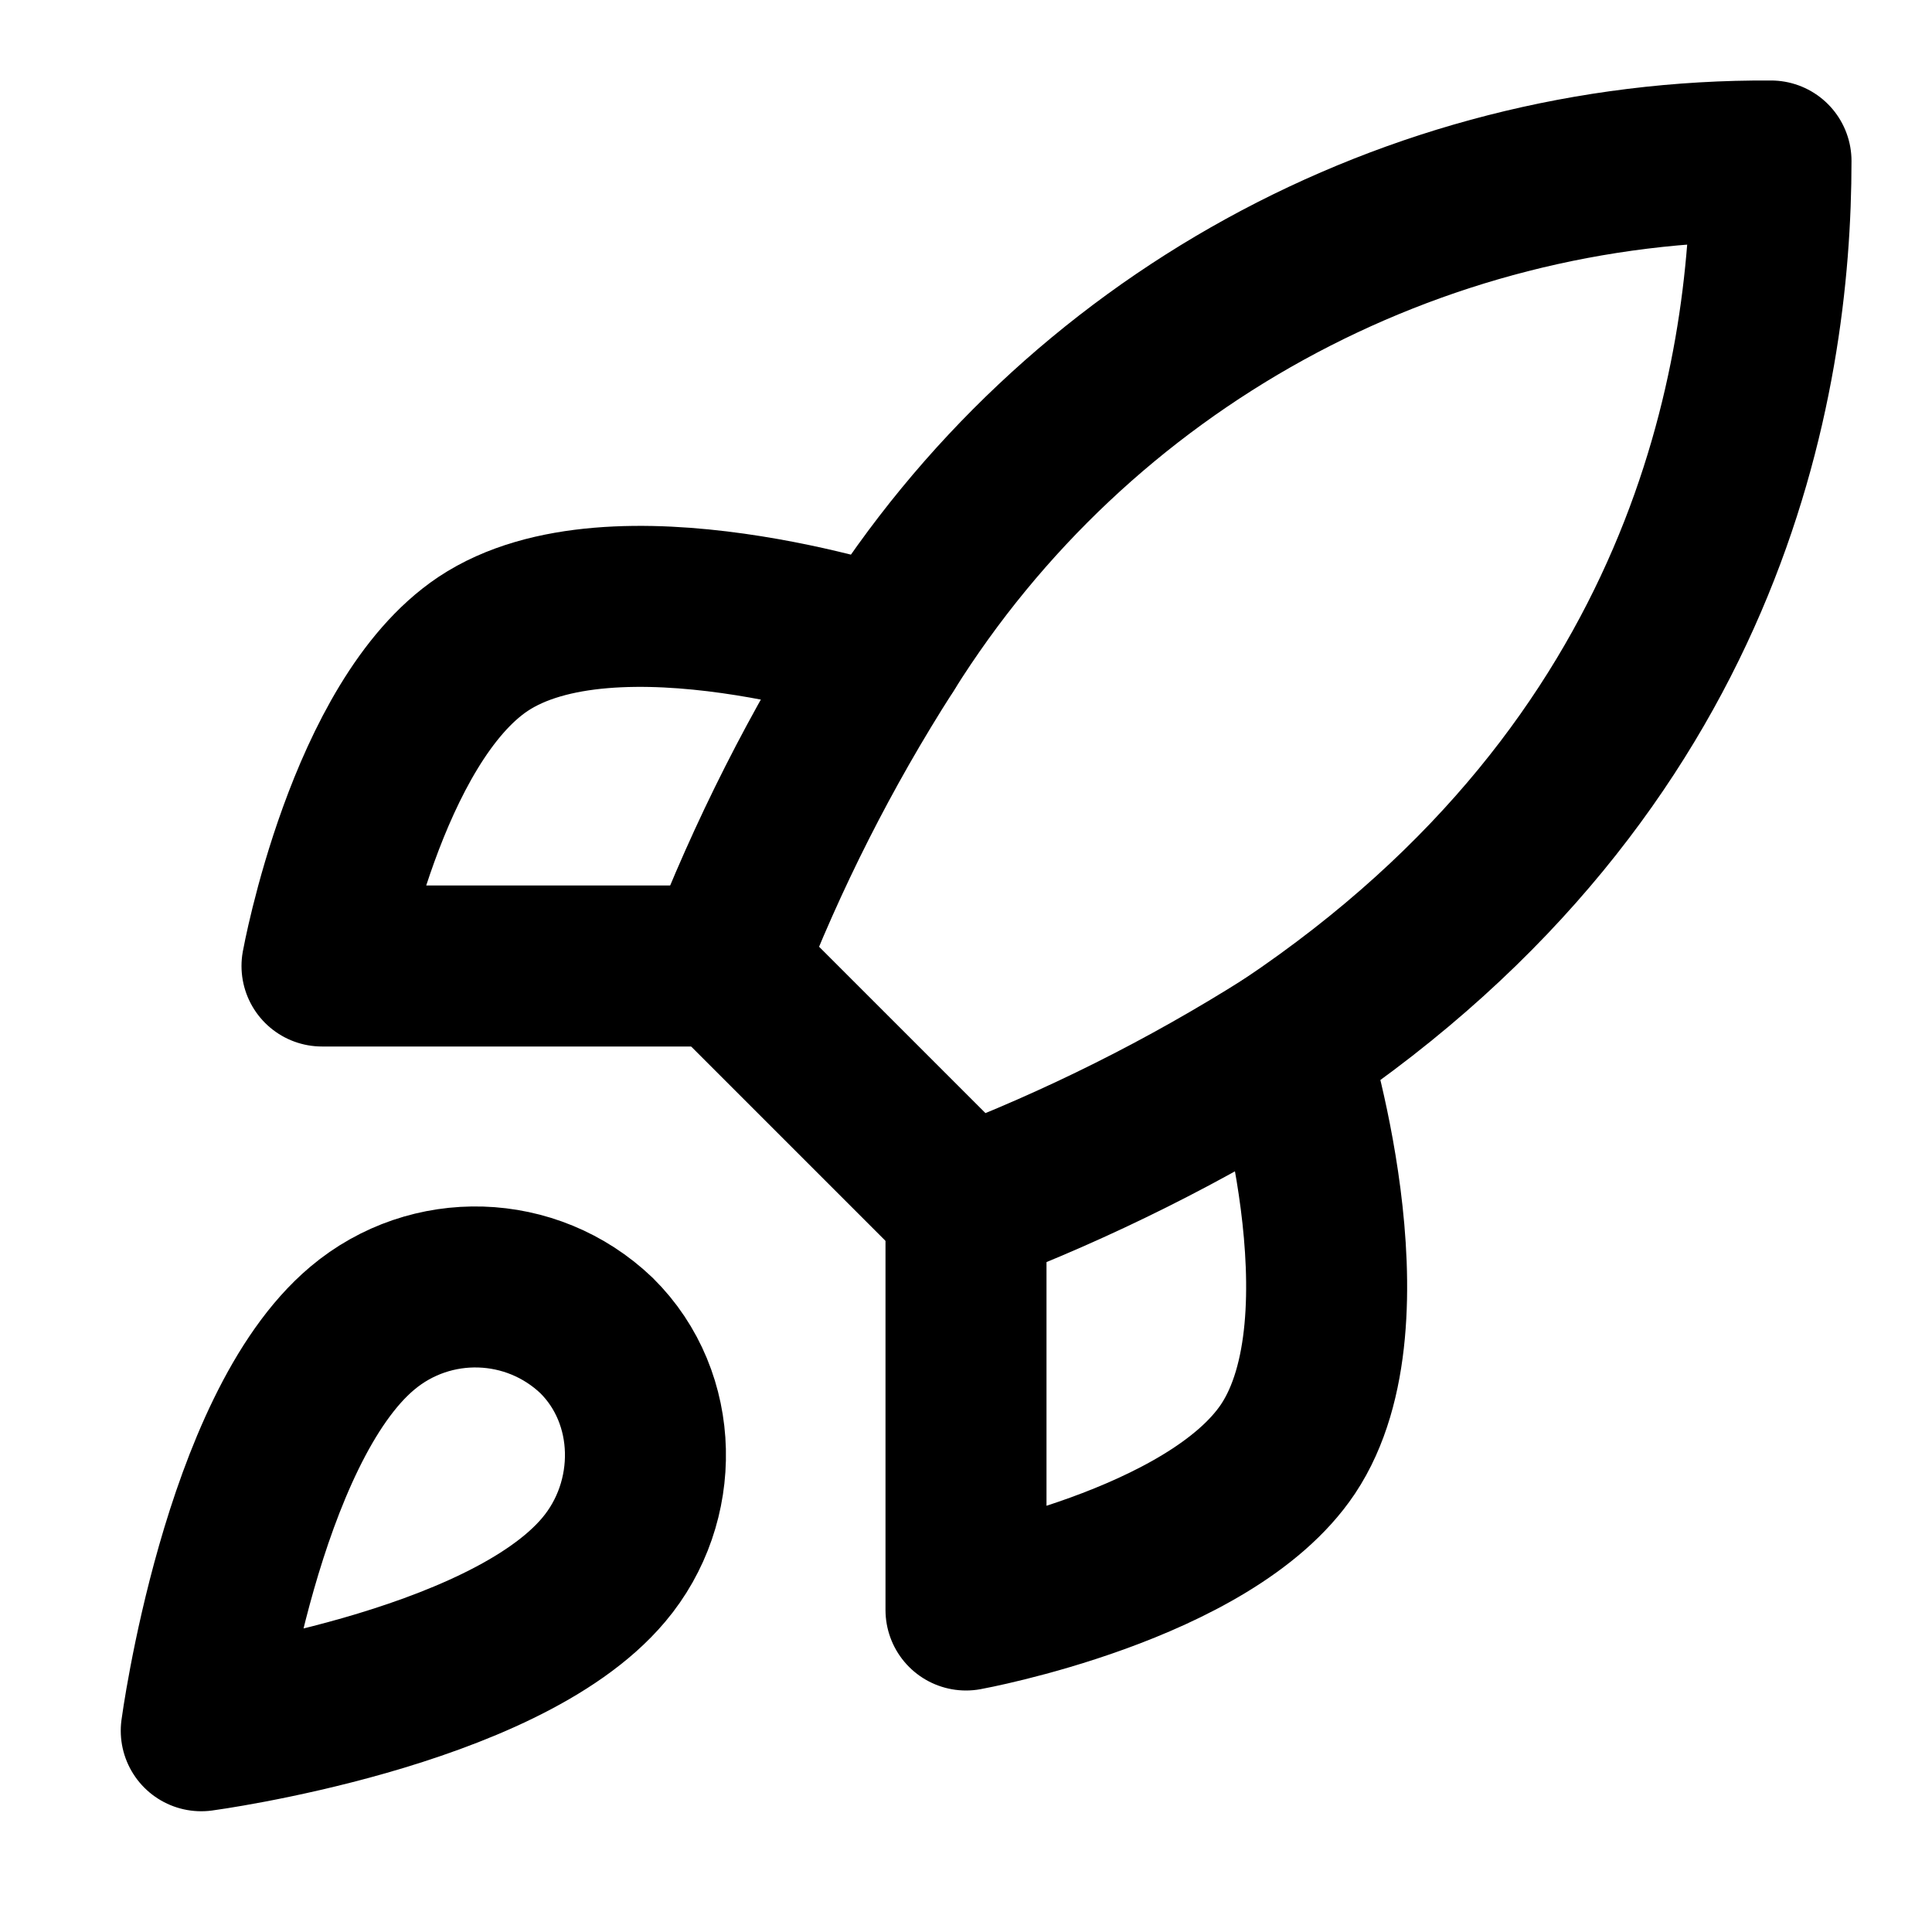
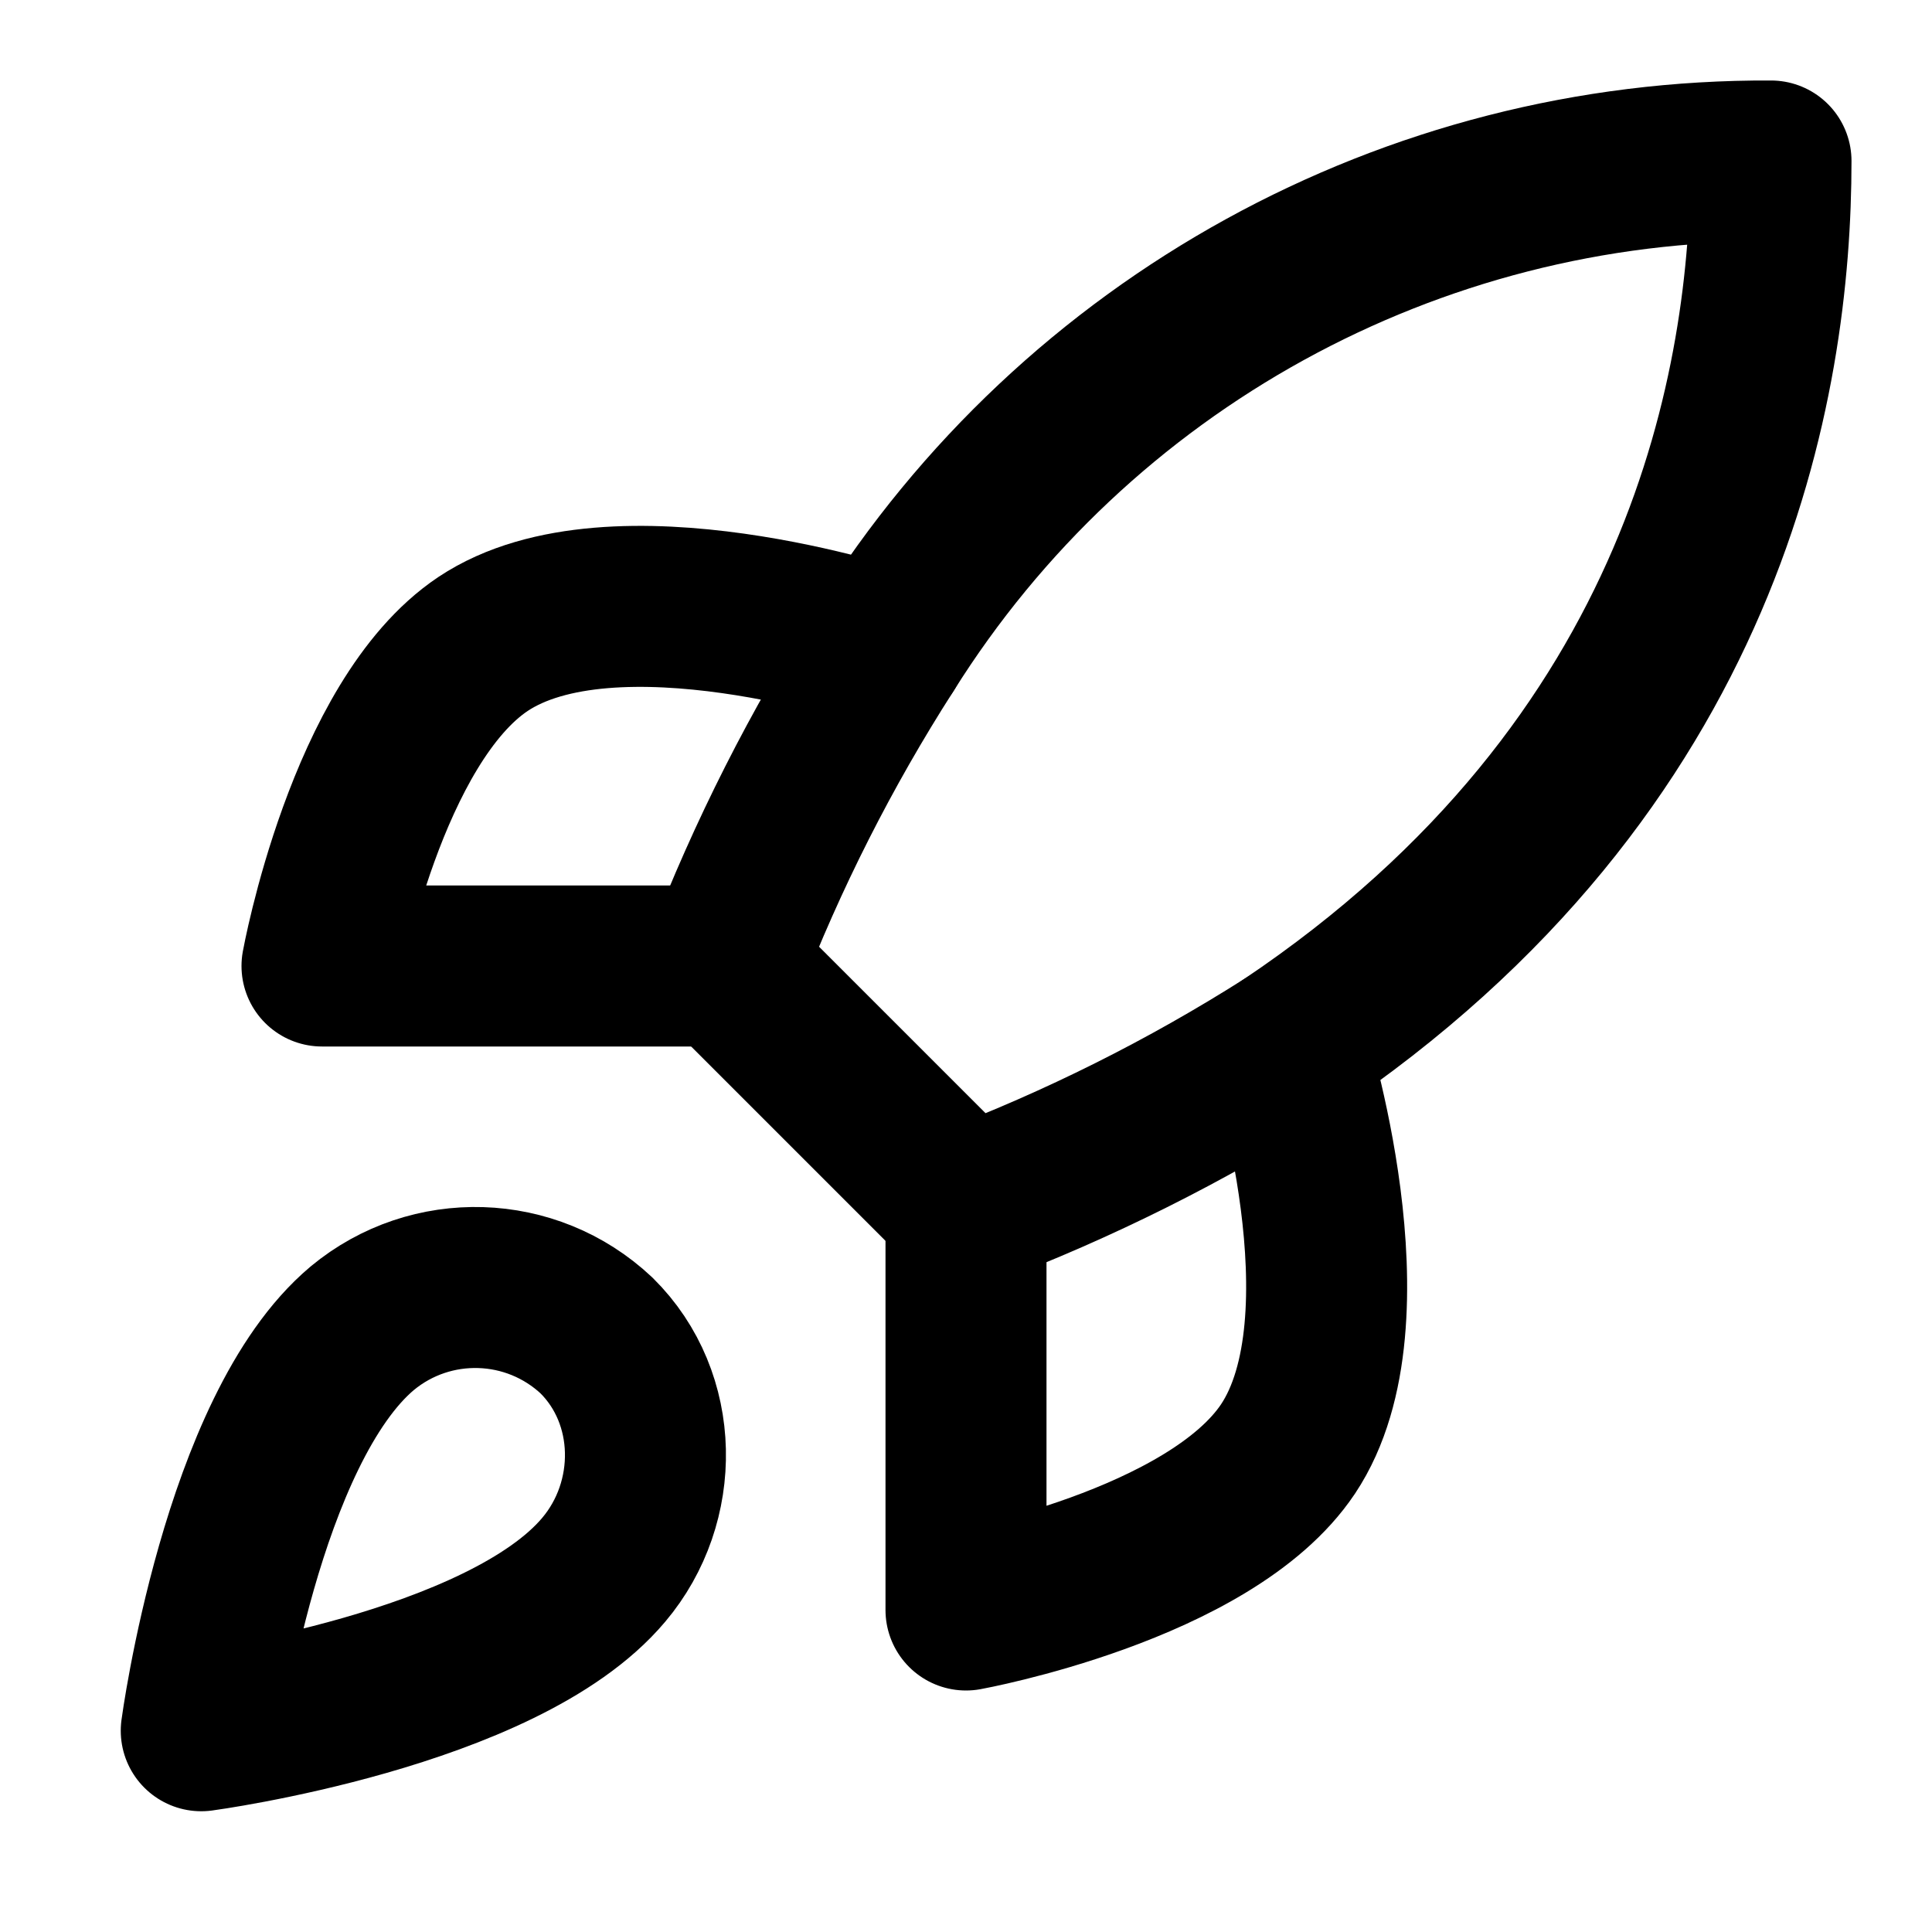
<svg xmlns="http://www.w3.org/2000/svg" viewBox="0 0 24 24">
  <g fill="none" stroke="currentColor" stroke-linecap="round" stroke-linejoin="round" stroke-width="2">
-     <path d="M12 15v5s3.03-.55 4-2c1.08-1.62 0-5 0-5M4.5 16.5c-1.5 1.26-2 5-2 5s3.74-.5 5-2c.71-.84.7-2.13-.09-2.91a2.18 2.18 0 0 0-2.91-.09" />
-     <path d="M9 12a22 22 0 0 1 2-3.95A12.88 12.88 0 0 1 22 2c0 2.72-.78 7.5-6 11a22.4 22.4 0 0 1-4 2z" />
+     <path d="M12 15v5s3.03-.55 4-2c1.08-1.62 0-5 0-5M4.5 16.5c-1.5 1.26-2 5-2 5s3.74-.5 5-2c.71-.84.7-2.13-.09-2.91a2.2 2.2 0 0 0-2.91-.09" />
+     <path d="M9 12a22 22 0 0 1 2-3.95A12.9 12.9 0 0 1 22 2c0 2.72-.78 7.5-6 11a22 22 0 0 1-4 2z" />
    <path d="M9 12H4s.55-3.03 2-4c1.62-1.08 5 .05 5 .05" />
  </g>
</svg>
